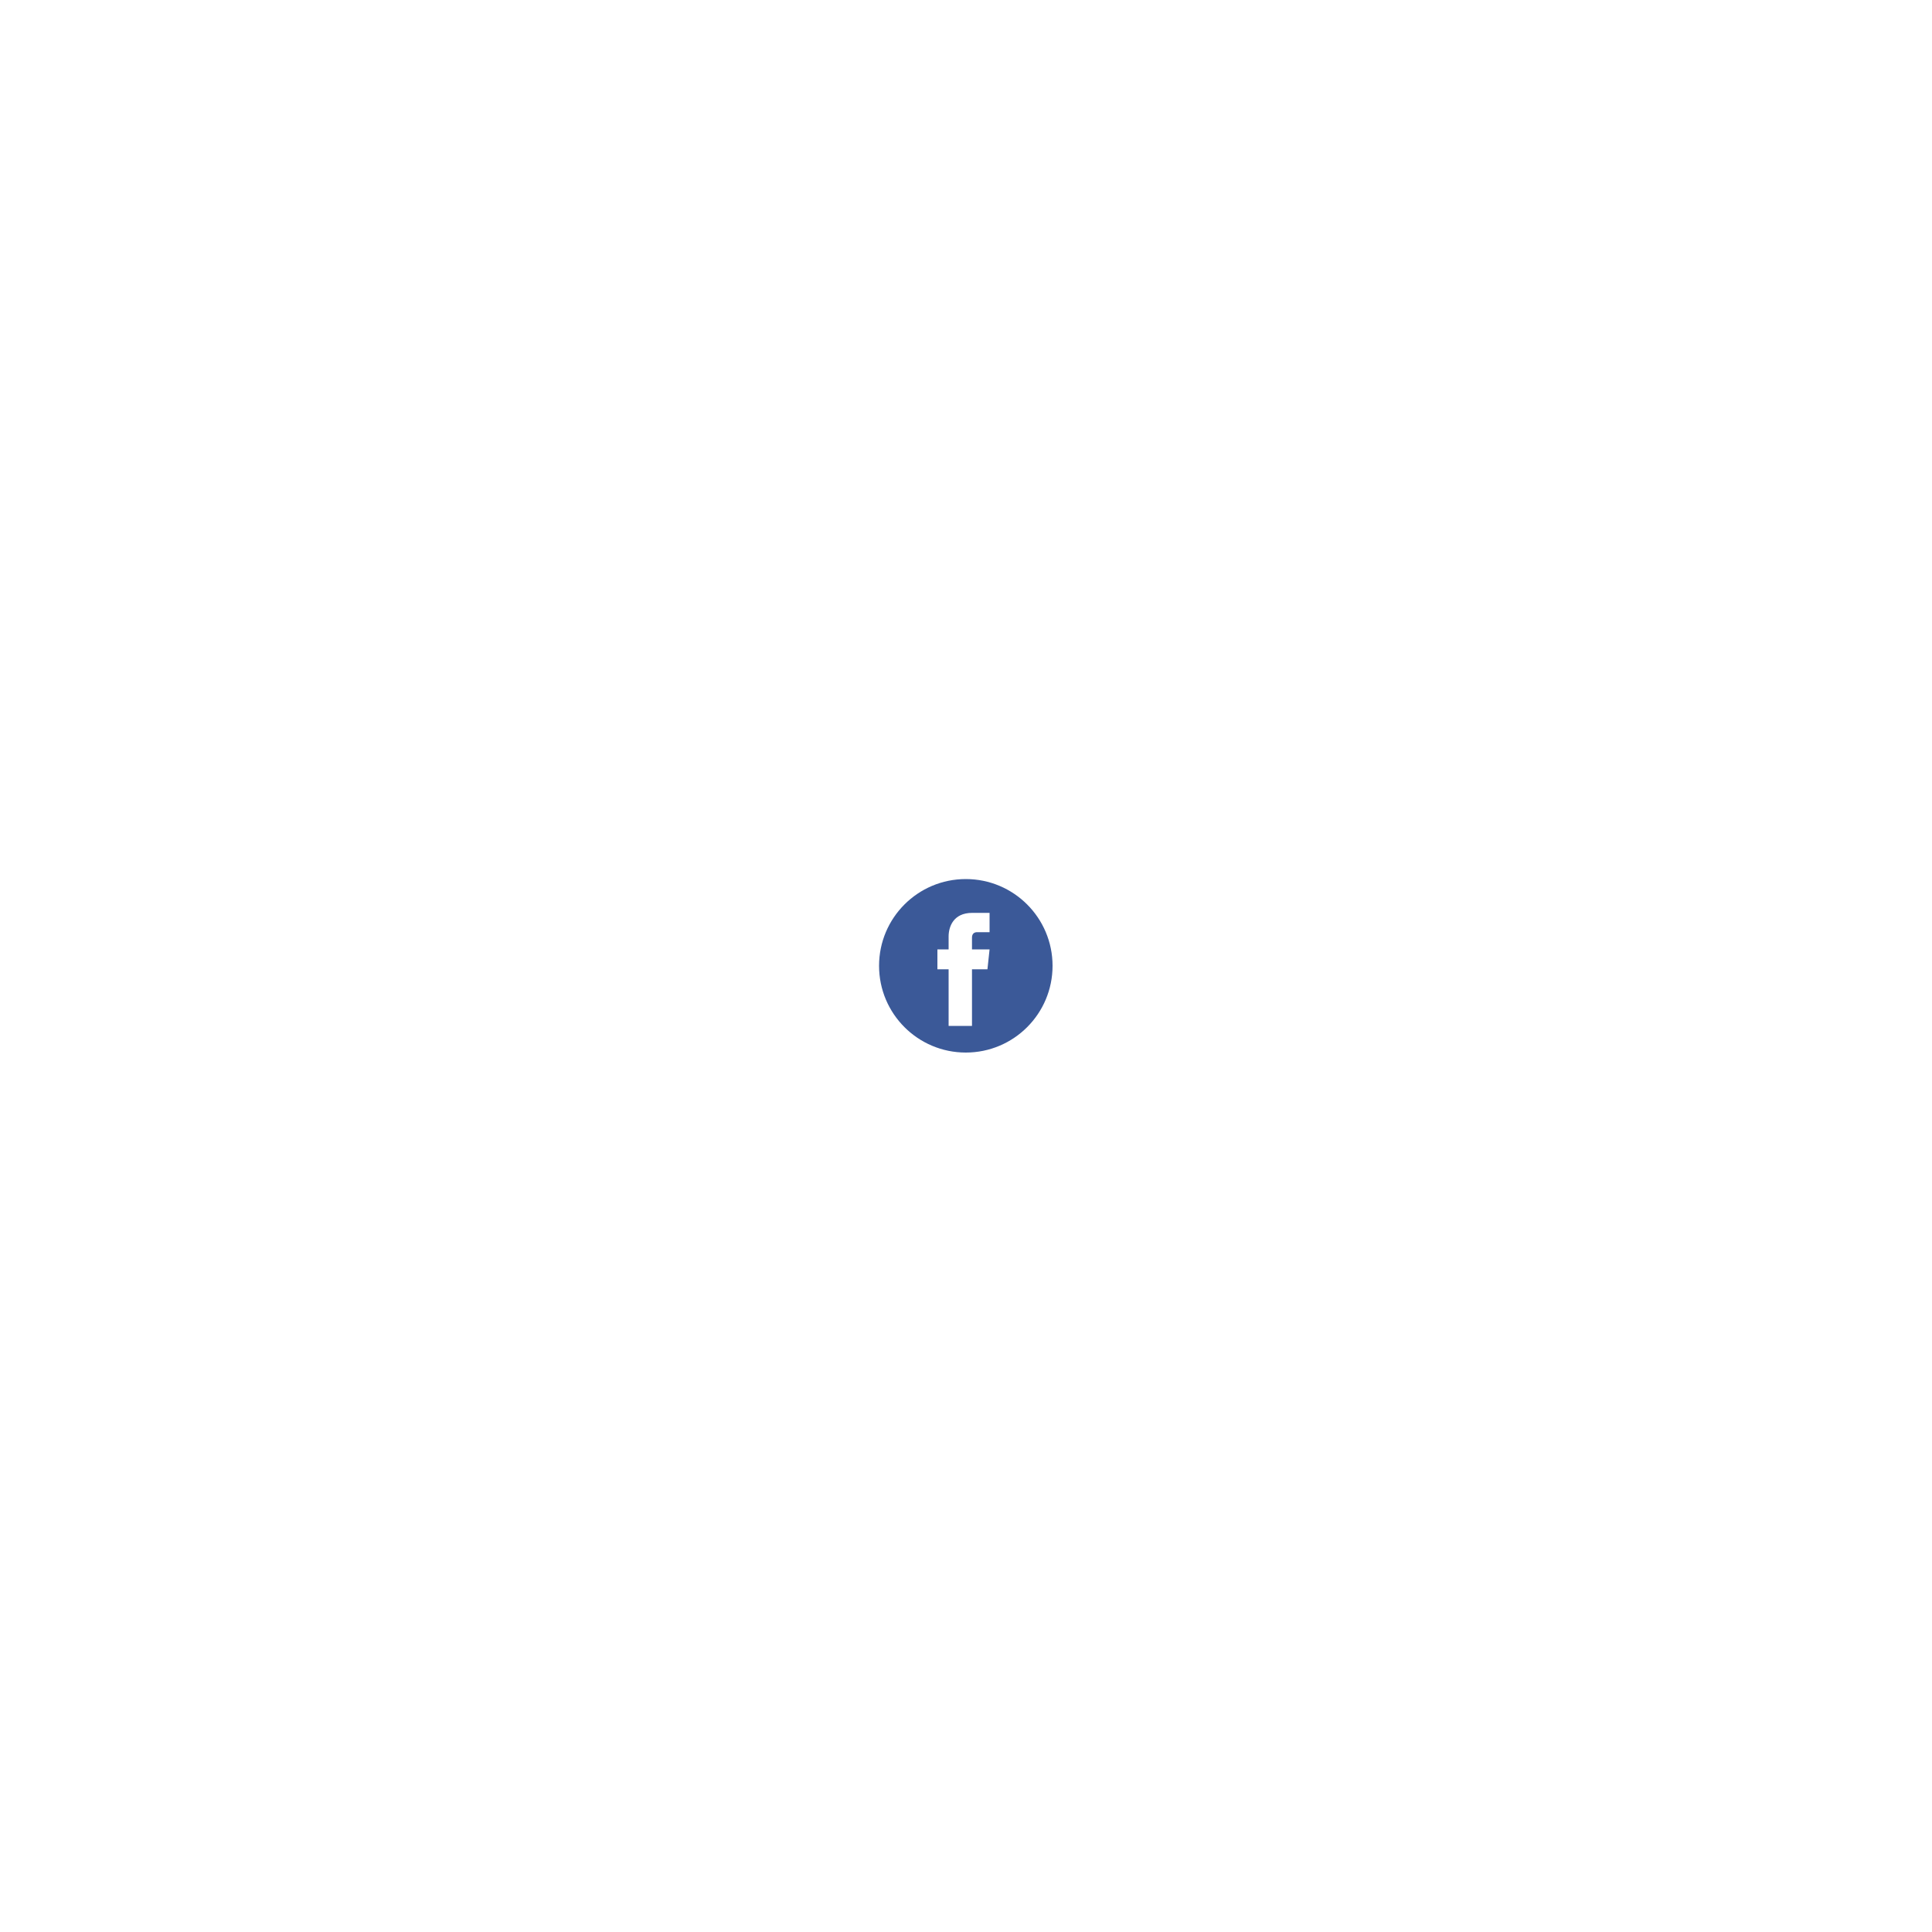
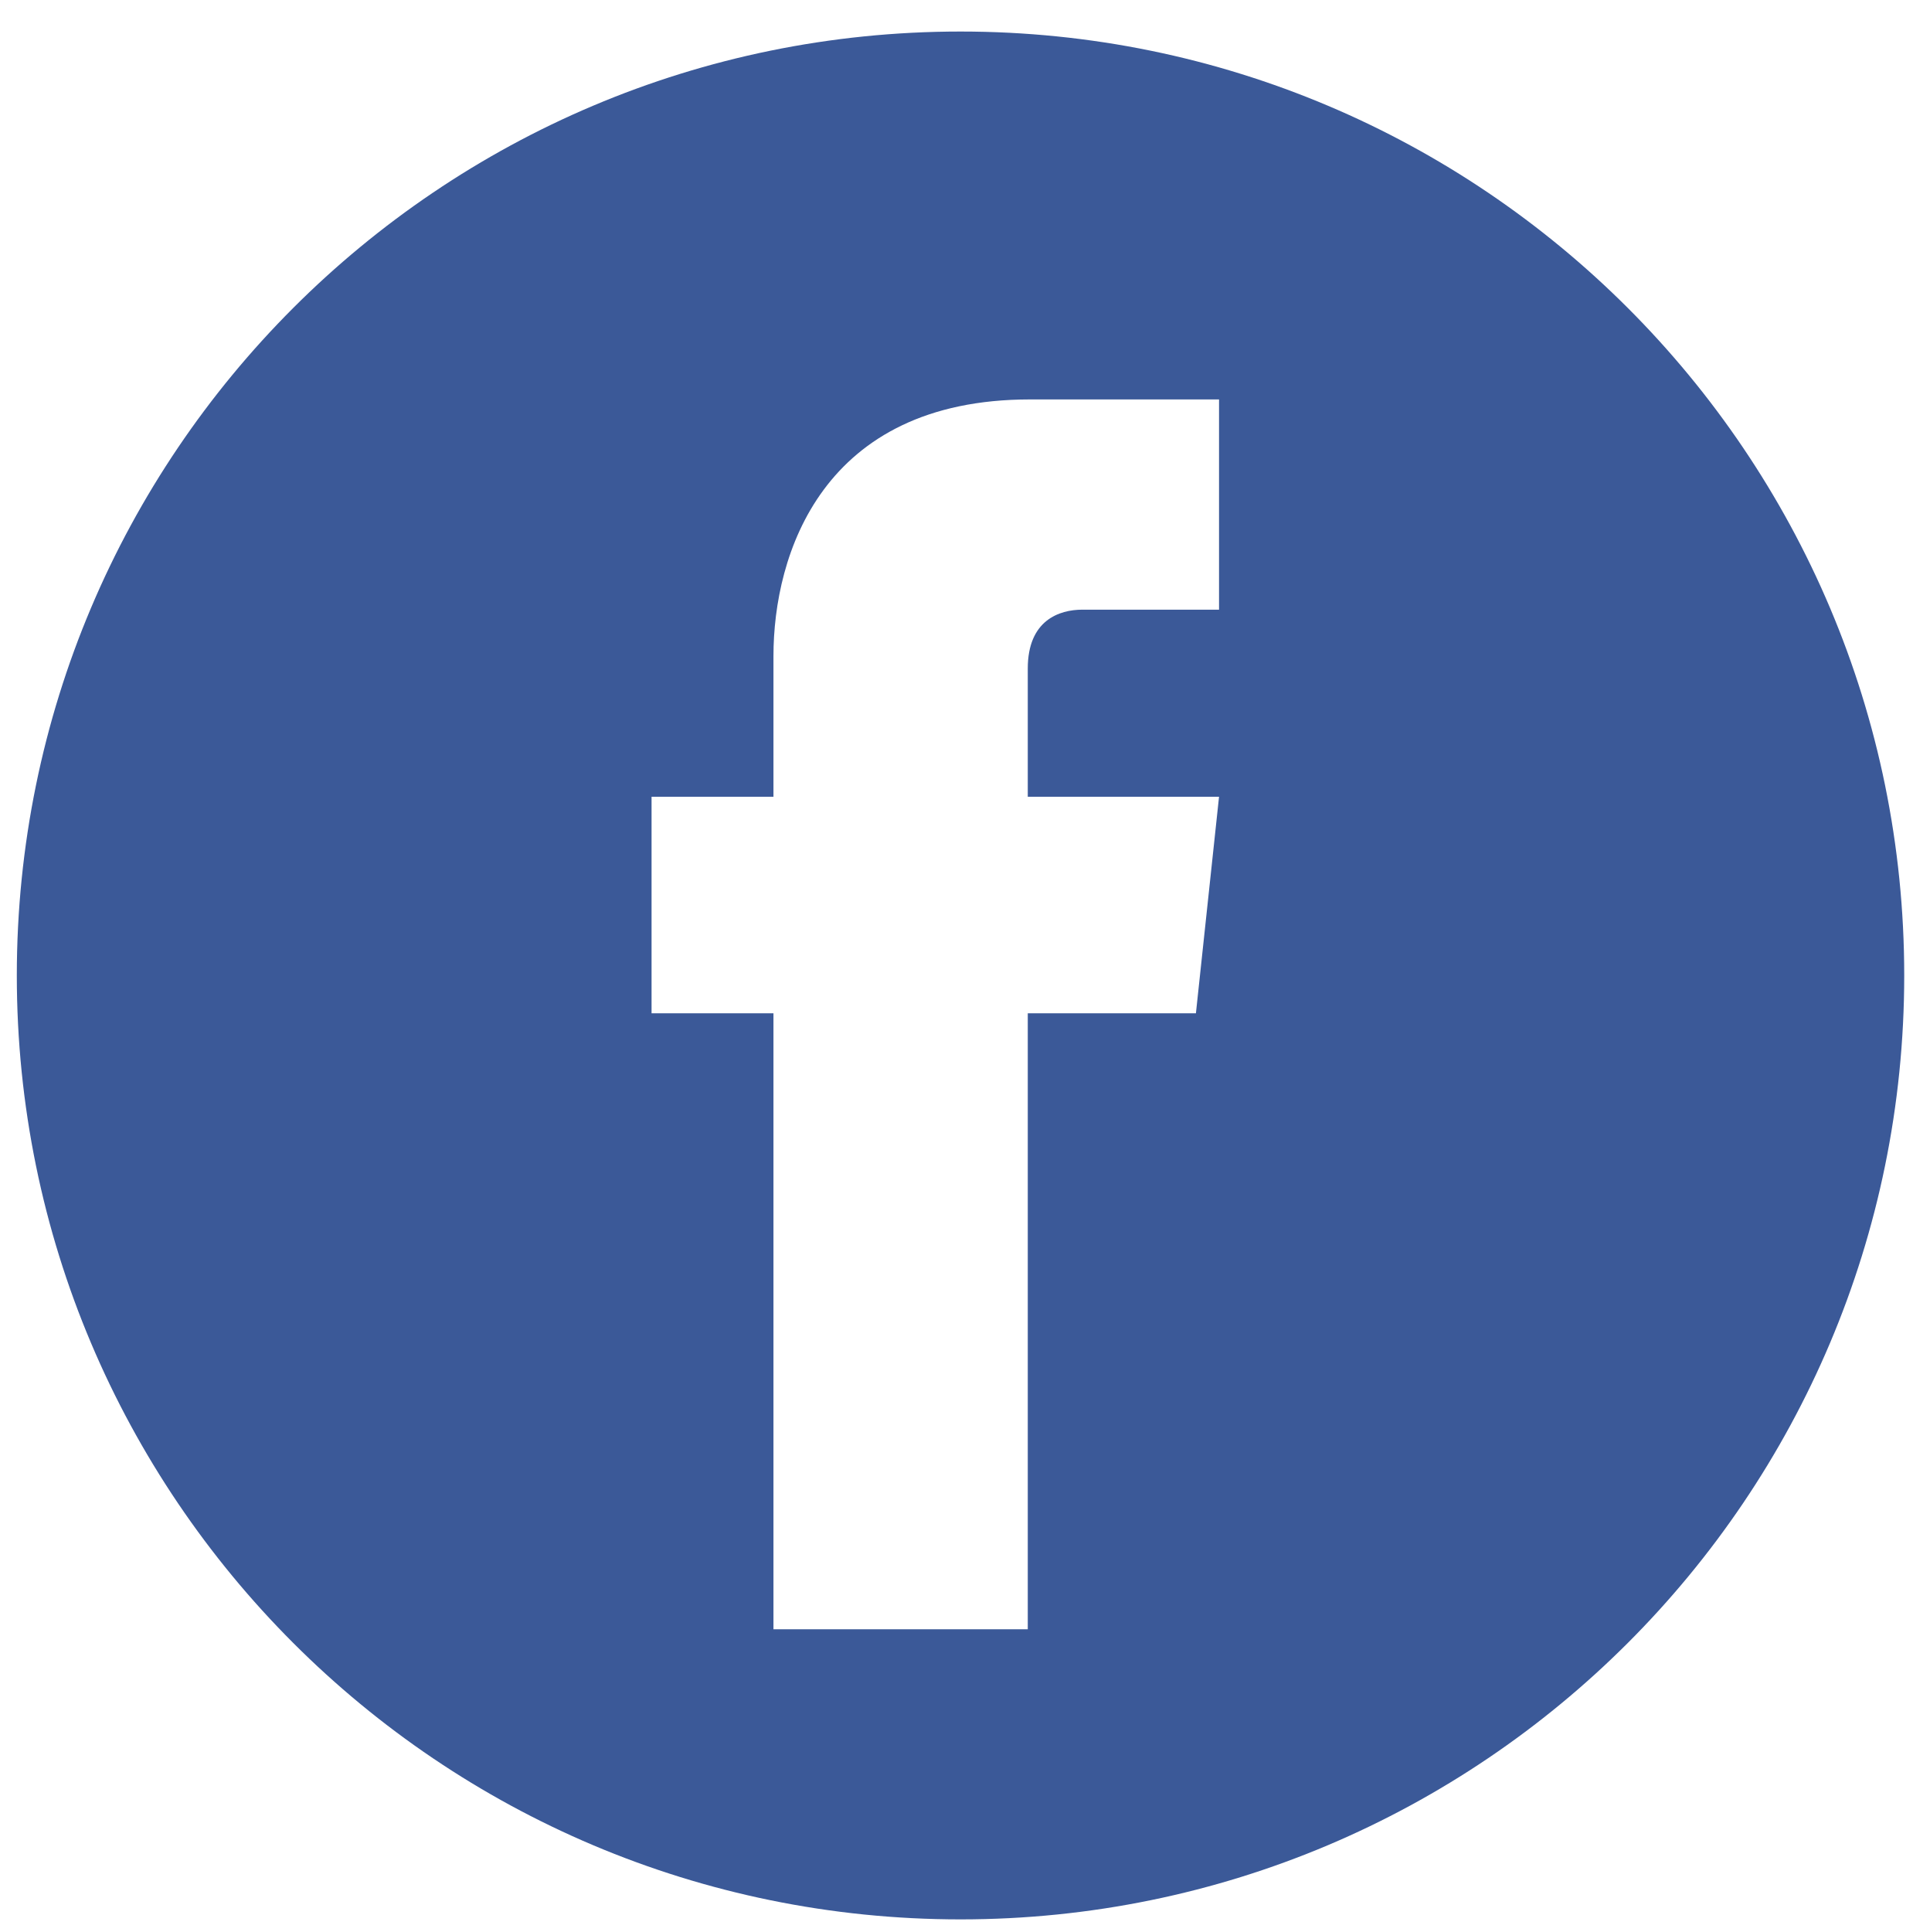
- <svg xmlns="http://www.w3.org/2000/svg" version="1.1" id="Layer_1" x="0px" y="0px" viewBox="0 0 1000 1000" style="enable-background:new 0 0 1000 1000;" xml:space="preserve">
+ <svg xmlns="http://www.w3.org/2000/svg" version="1.1" id="Layer_1" x="0px" y="0px" viewBox="0 0 91.8 91.9" style="enable-background:new 0 0 91.8 91.9;" xml:space="preserve">
  <style type="text/css">
	.st0{fill:#3B5998;}
</style>
-   <path class="st0" d="M499.9,455c-24.8,0-44.9,20.1-44.9,44.9c0,24.8,20.1,44.9,44.9,44.9c24.8,0,44.9-20.1,44.9-44.9  C544.8,475.1,524.7,455,499.9,455z M512.2,482.5h-6.5c-1.1,0-2.6,0.5-2.6,2.8v6.1h9.1l-1.1,10.3h-8V531H491v-29.3h-5.8v-10.3h5.8  v-6.7c0-4.8,2.3-12.2,12.2-12.2l9,0V482.5z" />
+   <path class="st0" d="M45.7,1.5C20.9,1.5,0.8,21.6,0.8,46.4c0,24.8,20.1,44.9,44.9,44.9c24.8,0,44.9-20.1,44.9-44.9  C90.6,21.6,70.5,1.5,45.7,1.5z M58,29h-6.5c-1.1,0-2.6,0.5-2.6,2.8v6.1H58l-1.1,10.3h-8v29.3H36.8V48.2H31V37.9h5.8v-6.7  C36.8,26.4,39.1,19,49,19h9V29z" />
</svg>
